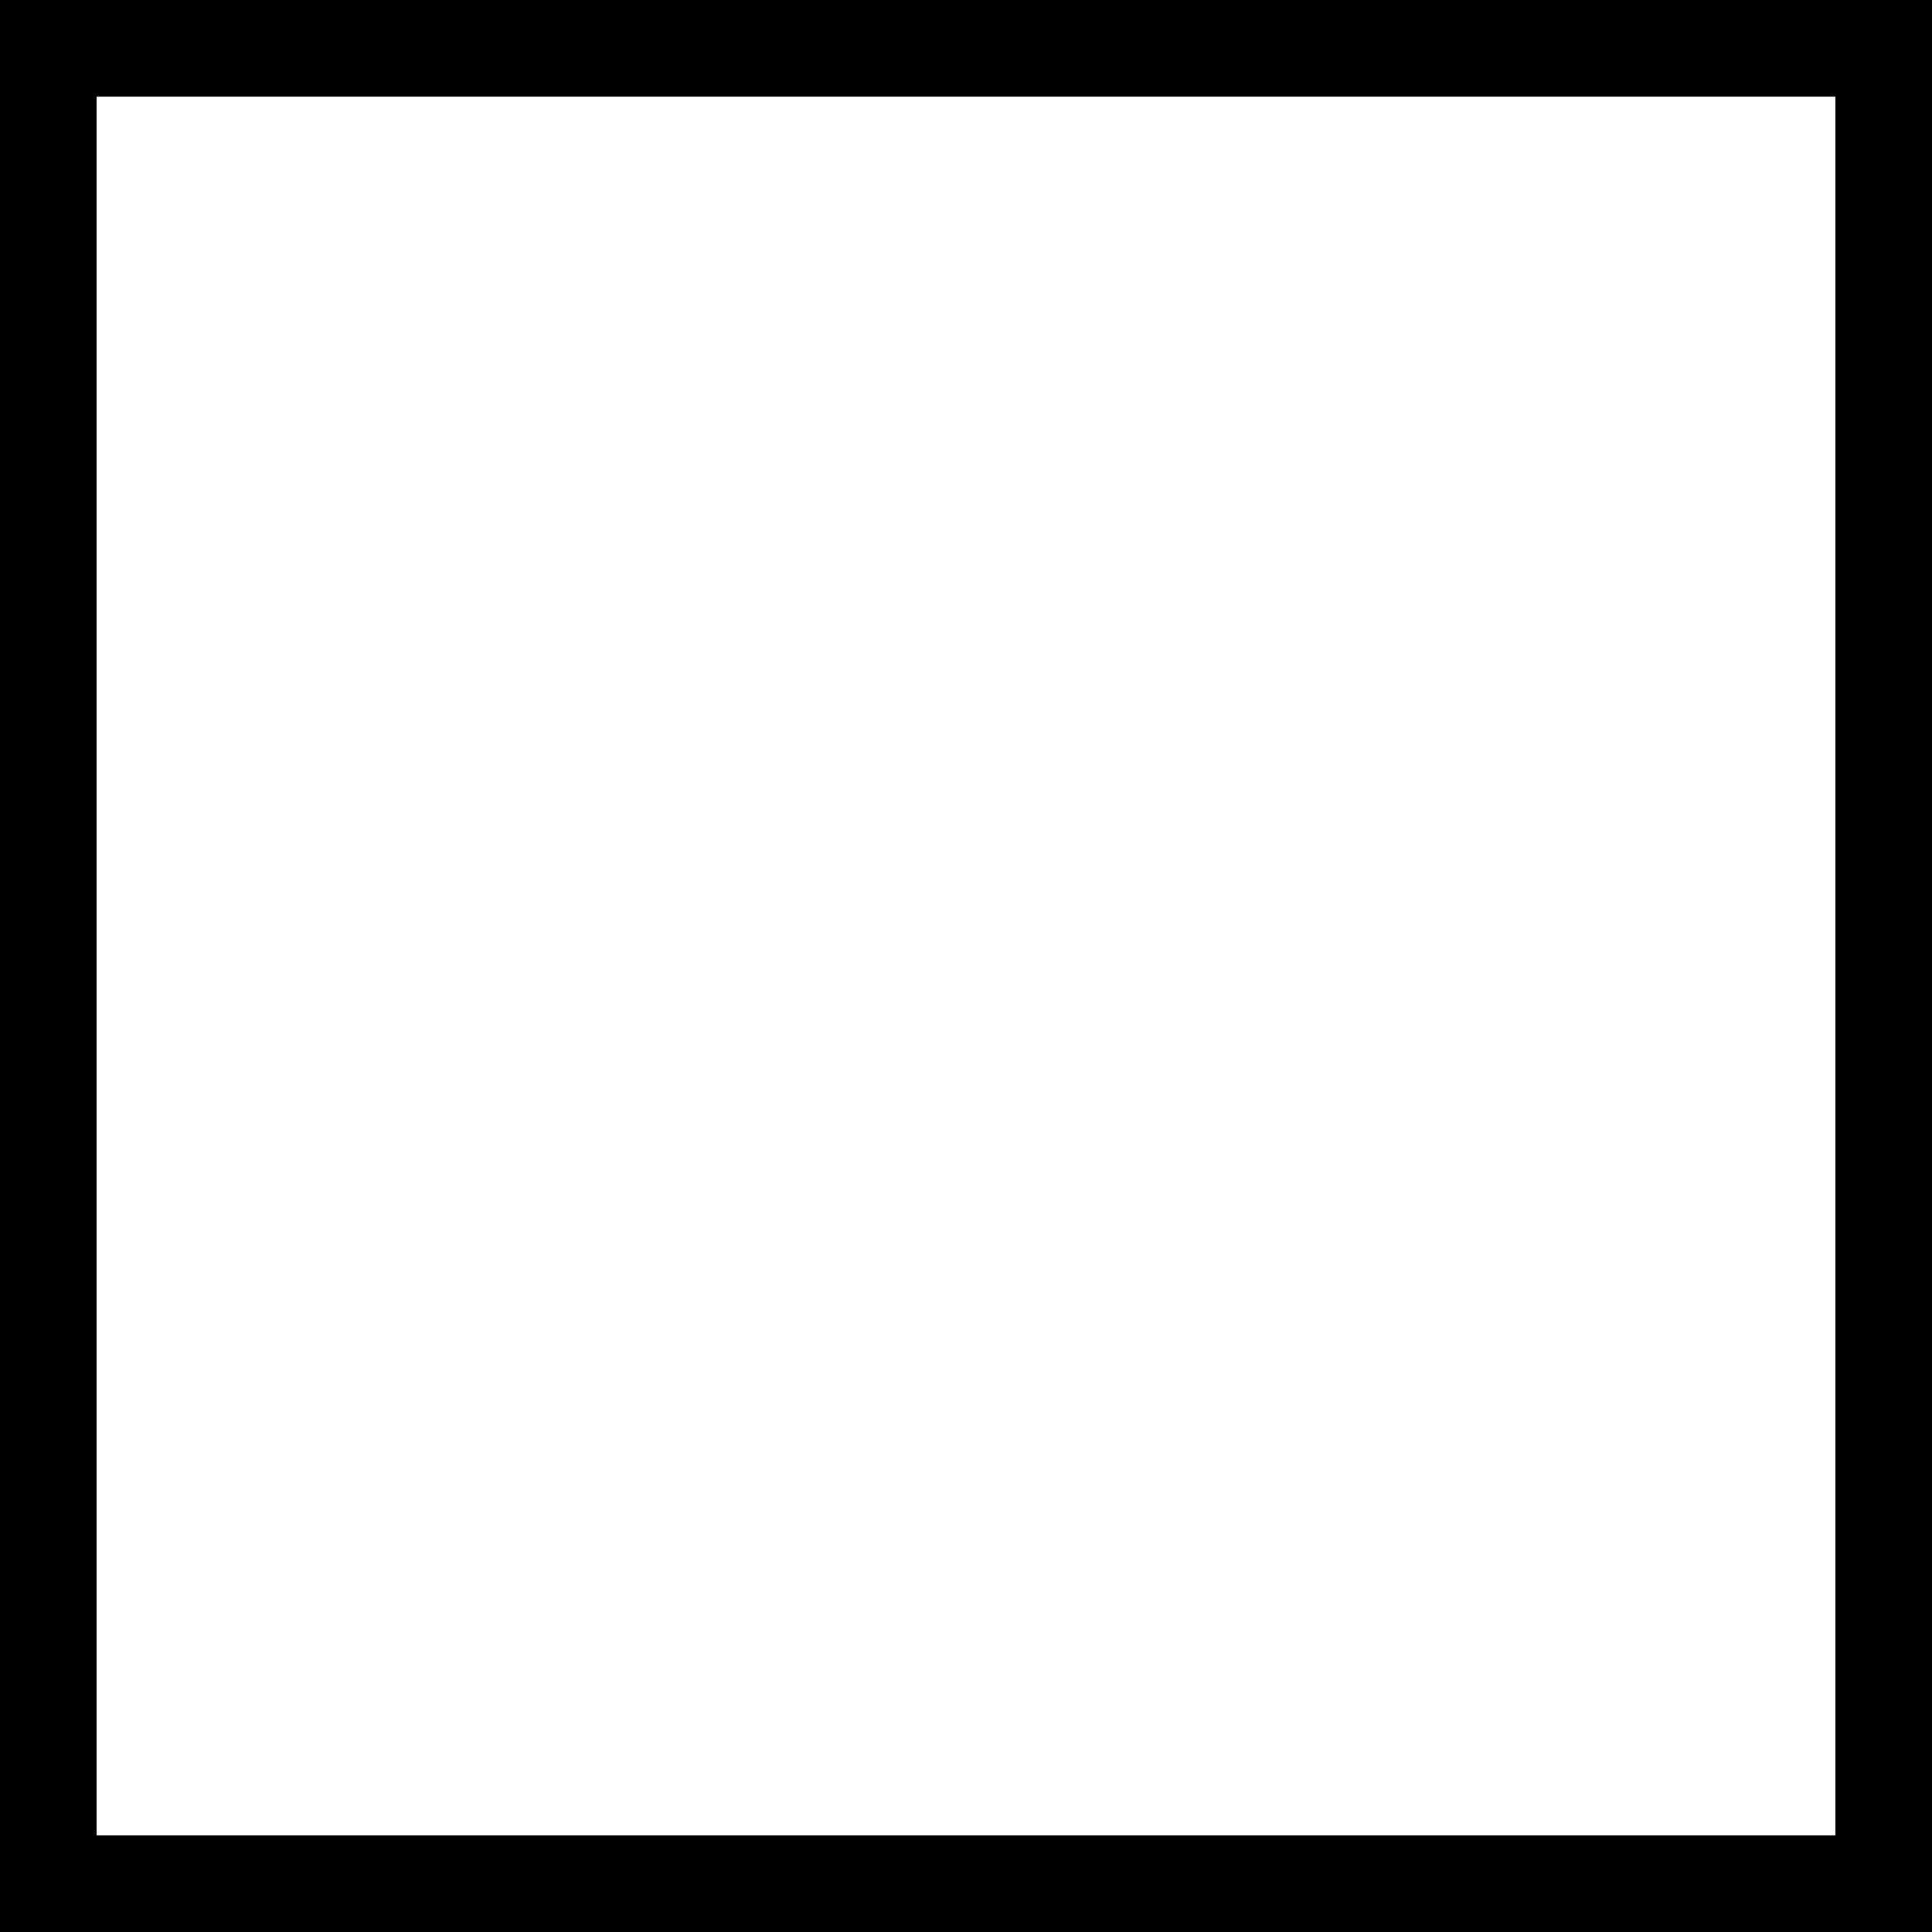
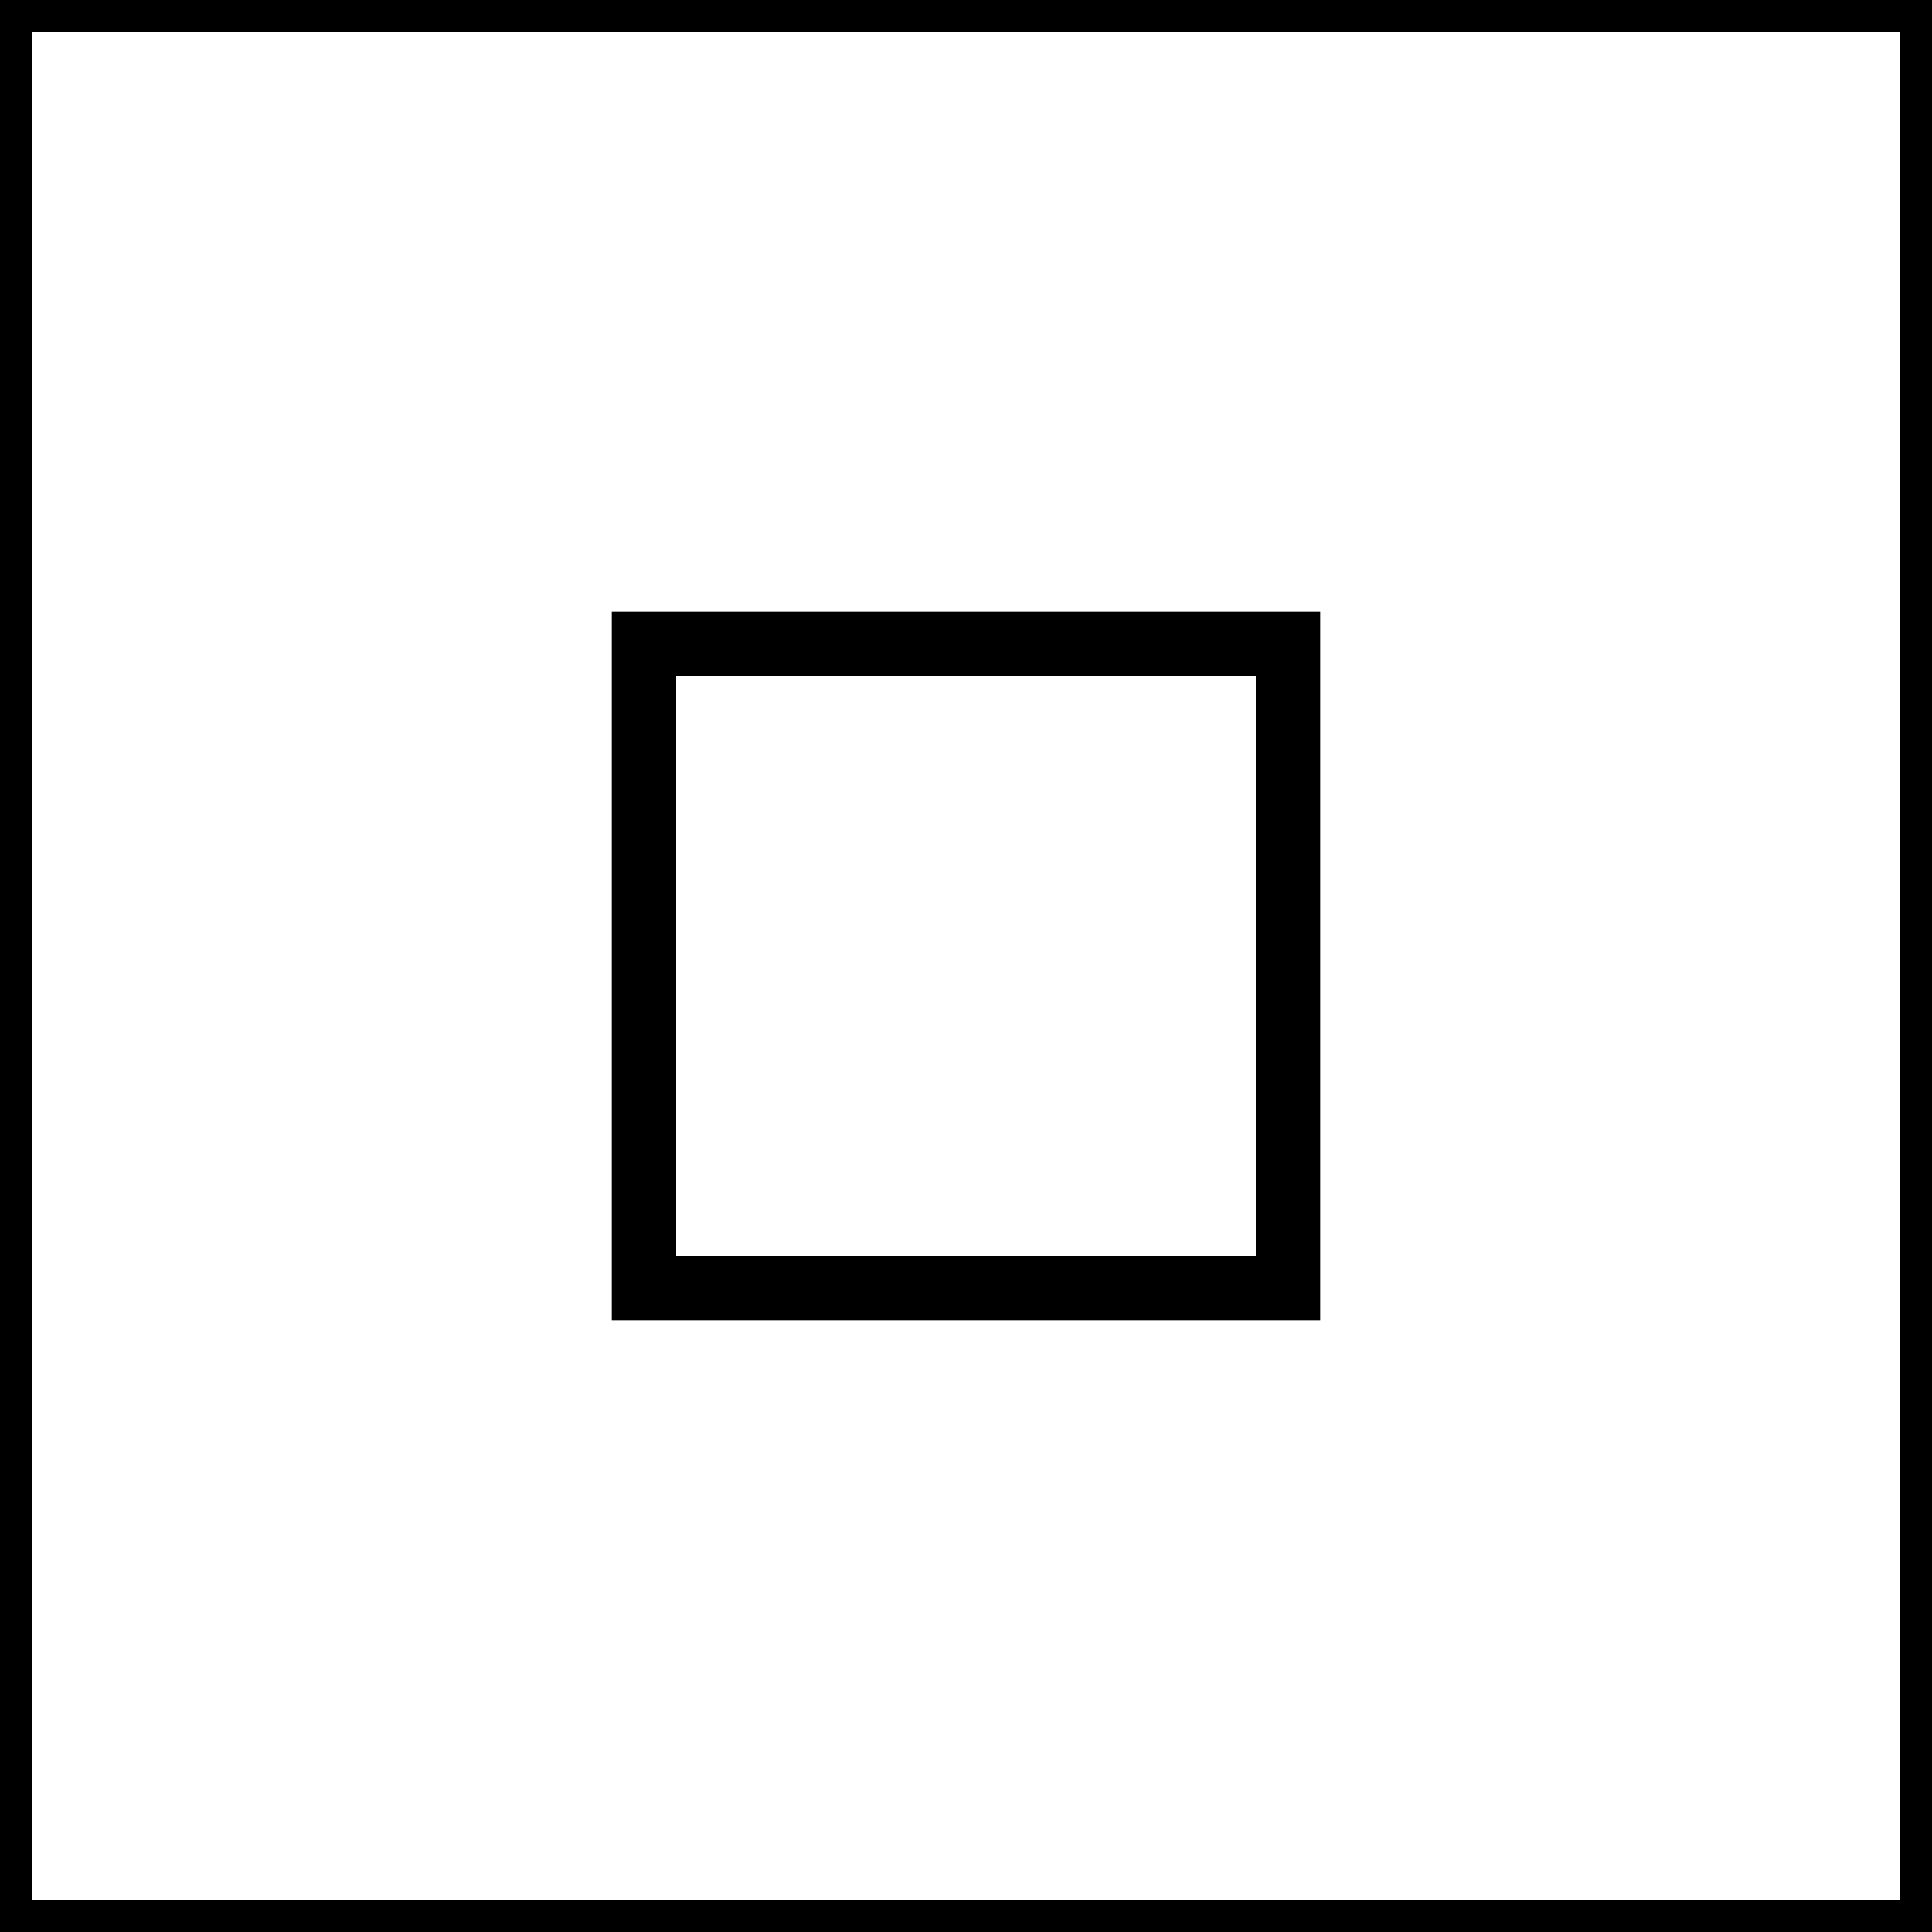
- <svg xmlns="http://www.w3.org/2000/svg" xmlns:ns1="http://www.librecad.org" width="10mm" height="10mm" viewBox="0 0 10 10">
+ <svg xmlns="http://www.w3.org/2000/svg" xmlns:ns1="http://www.librecad.org" width="30mm" height="30mm" viewBox="0 0 30 30">
  <g ns1:layername="0" ns1:is_locked="false" ns1:is_construction="false" fill="none" stroke="black" stroke-width="1">
-     <path d="M0,0 L10,0 L10,10 L0,10 L0,0 Z " />
+     <path d="M0,0 L30,0 L30,30 L0,30 L0,0 Z " />
+     <path d="M10,10 L20,10 L20,20 L10,20 L10,10 Z " />
  </g>
</svg>
